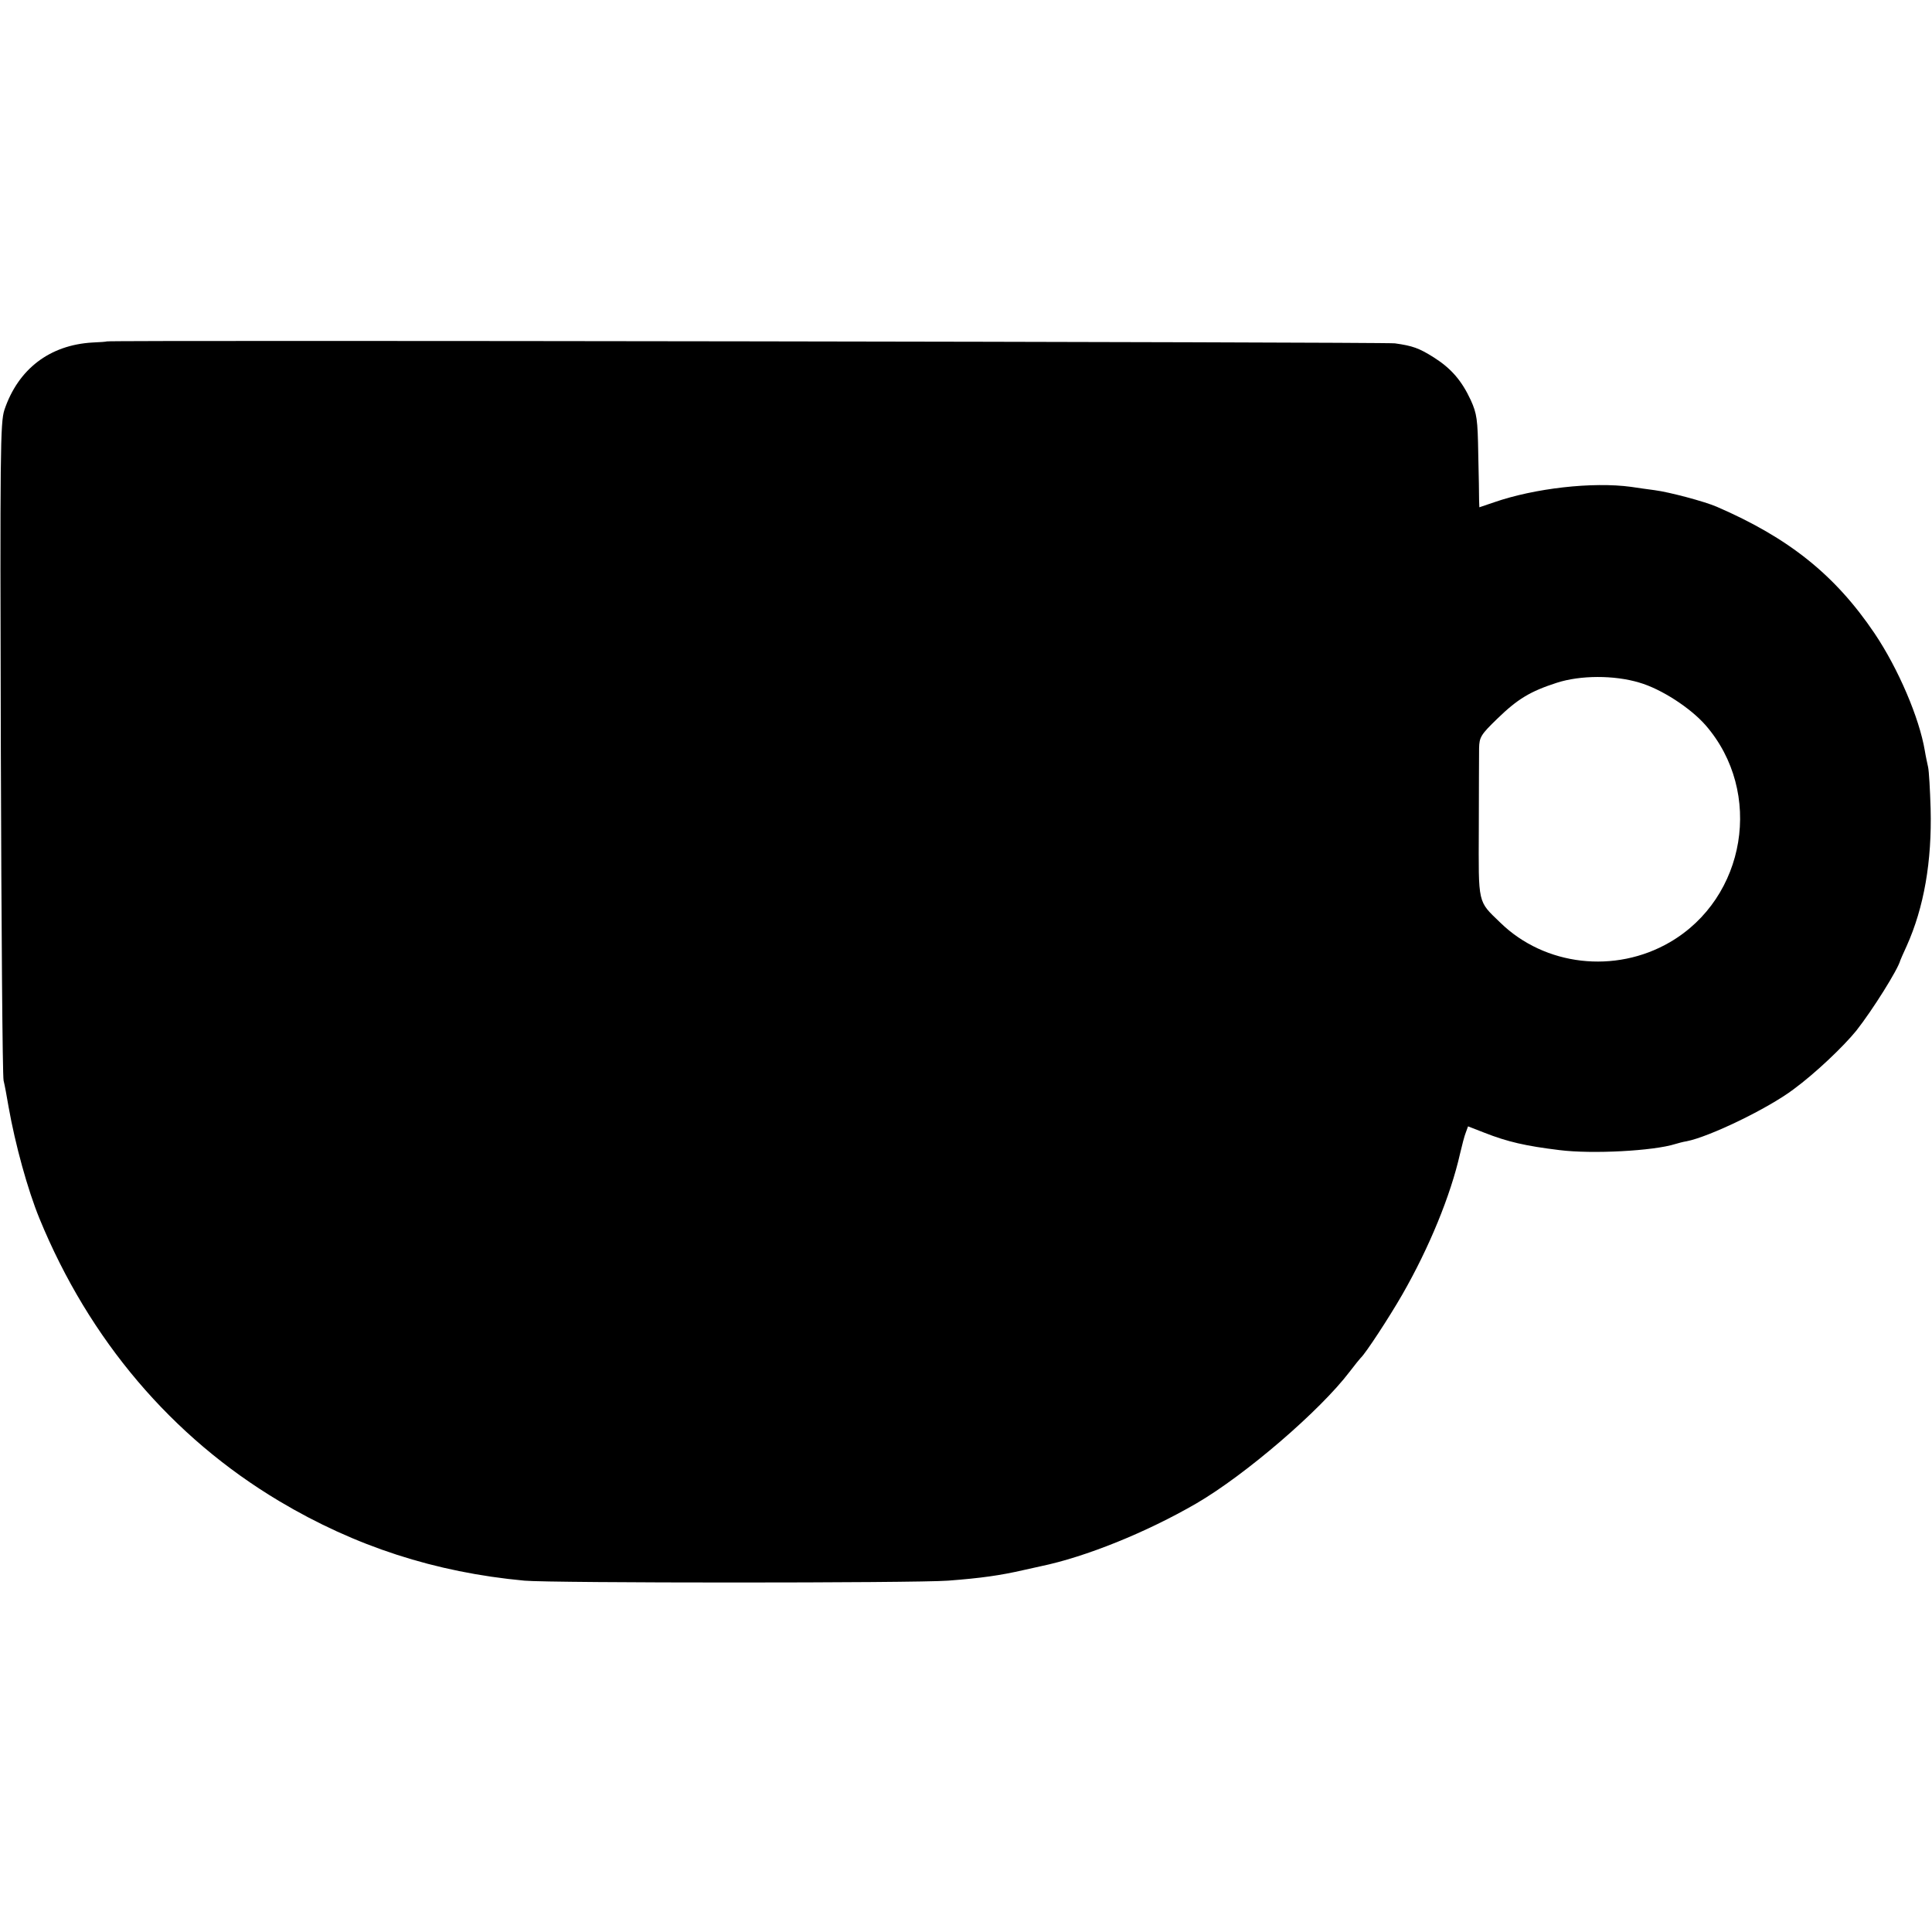
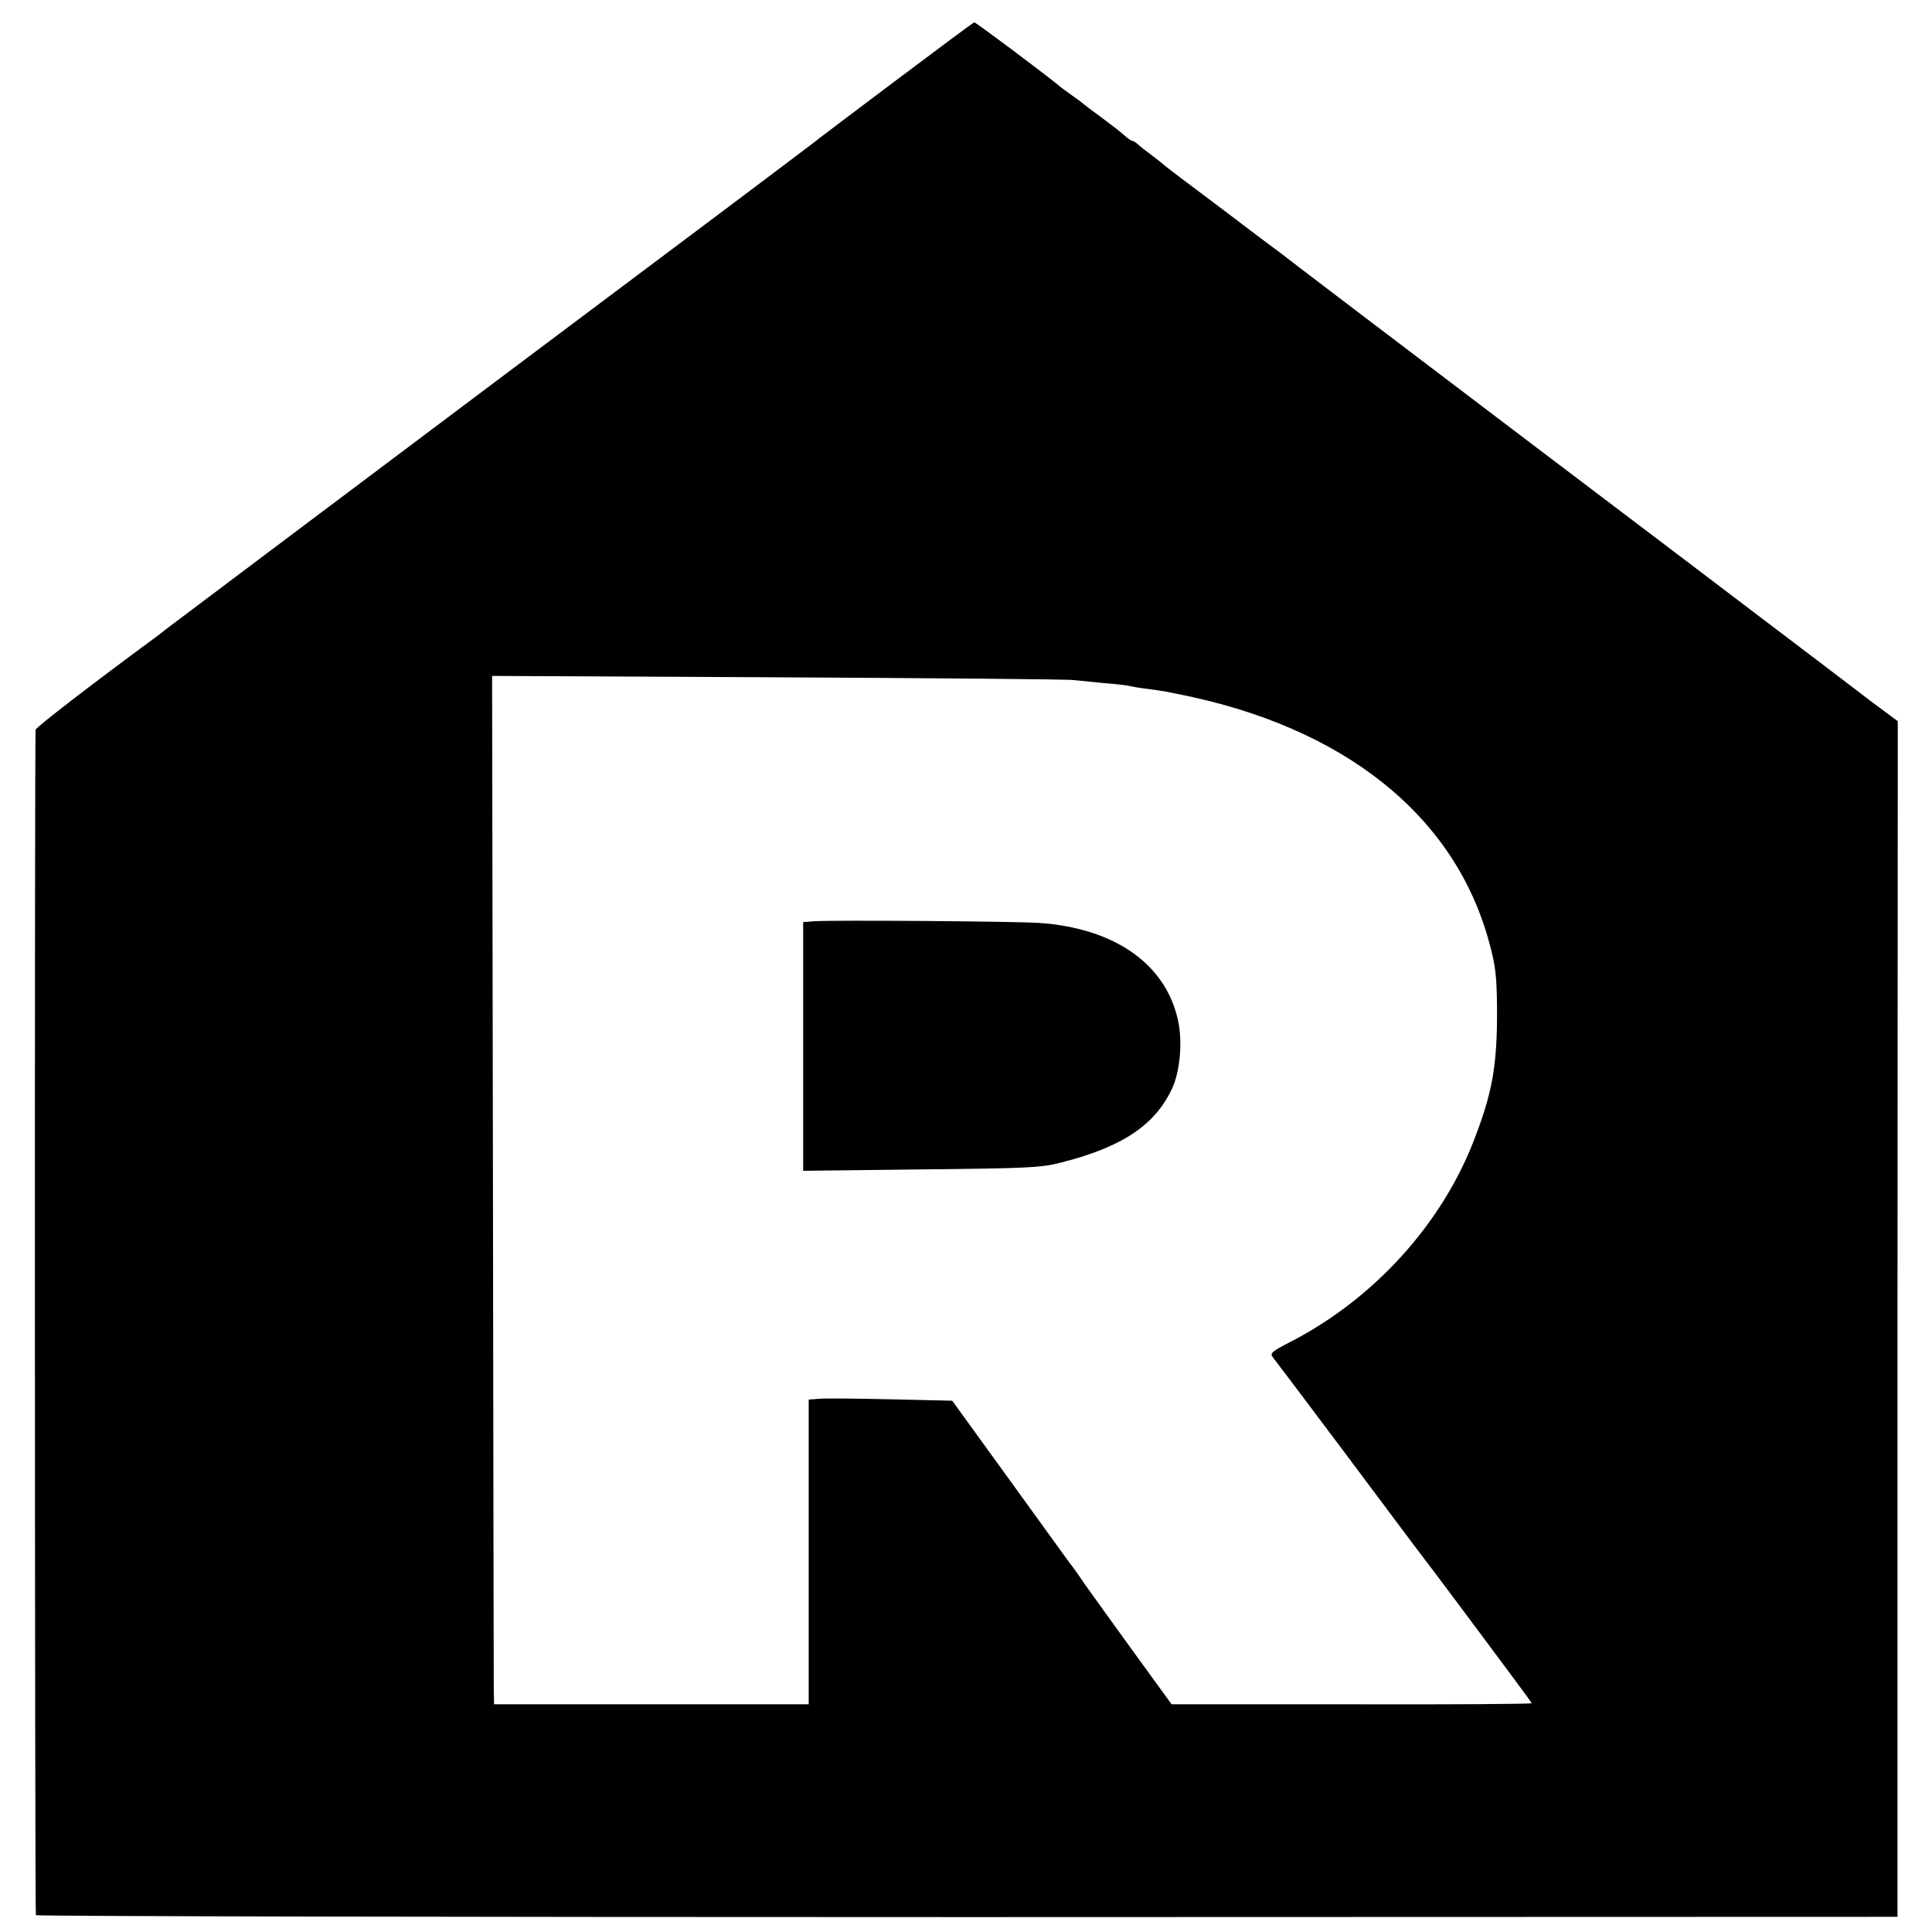
<svg xmlns="http://www.w3.org/2000/svg" version="1.0" width="700pt" height="700pt" viewBox="0 0 700 700" preserveAspectRatio="xMidYMid meet">
  <g transform="translate(0,700) scale(0.1,-0.1)" fill="#000000" stroke="none">
-     <path d="M387 5763 c-1 -1 -24 -3 -52 -4 -155 -9 -269 -96 -319 -244 -15 -46 -16 -145 -13 -1225 2 -646 6 -1188 10 -1205 4 -16 12 -59 18 -95 24 -136 69 -300 112 -405 180 -439 480 -792 869 -1024 275 -164 565 -258 888 -288 97 -9 1416 -9 1535 0 119 9 189 19 272 38 27 6 55 12 63 14 164 34 384 123 565 228 177 103 448 336 555 477 19 25 37 47 40 50 17 15 104 148 151 230 97 169 175 359 209 510 7 30 16 65 21 77 l8 22 59 -23 c84 -33 149 -48 272 -63 119 -15 341 -3 420 22 10 3 28 8 41 10 82 16 294 118 387 188 79 58 181 155 228 213 59 75 151 222 159 254 1 3 11 26 23 52 63 140 92 307 87 498 -2 69 -6 136 -9 150 -3 14 -9 41 -12 60 -20 119 -96 297 -182 425 -143 212 -311 346 -572 459 -44 19 -171 53 -225 60 -22 3 -60 8 -85 12 -140 19 -350 -5 -497 -56 l-53 -18 -1 26 c0 15 -1 90 -3 167 -2 126 -5 146 -27 195 -33 71 -71 115 -134 155 -54 34 -77 42 -141 51 -35 5 -4663 12 -4667 7z m5552 -1236 c80 -23 186 -92 241 -155 210 -242 147 -625 -130 -786 -198 -115 -453 -86 -614 71 -83 80 -79 64 -78 341 0 136 1 267 1 291 1 40 6 49 66 107 73 71 119 99 215 130 86 28 209 28 299 1z" />
+     <path d="M3240 6704 c-157 -118 -292 -220 -300 -227 -8 -7 -530 -399 -1160 -871 -630 -473 -1158 -870 -1175 -883 -16 -13 -34 -27 -40 -31 -227 -167 -435 -327 -436 -336 -4 -47 -3 -4290 1 -4295 3 -4 1521 -7 3375 -7 l3370 1 0 2166 1 2166 -101 75 c-55 42 -149 114 -210 160 -60 46 -279 211 -485 368 -206 156 -438 332 -515 390 -117 89 -335 254 -435 330 -110 83 -478 363 -490 373 -9 6 -106 79 -215 162 -110 82 -202 152 -205 155 -3 4 -23 19 -45 36 -22 16 -46 35 -53 42 -7 6 -17 12 -20 12 -4 0 -18 10 -32 23 -14 12 -50 40 -80 62 -30 22 -57 42 -60 45 -3 3 -21 17 -40 30 -19 14 -42 30 -50 37 -45 38 -305 233 -310 232 -3 0 -133 -97 -290 -215z m650 -2168 c19 -2 69 -7 110 -11 41 -3 82 -8 90 -10 8 -2 35 -7 60 -10 25 -3 56 -8 70 -10 14 -3 34 -7 45 -9 603 -118 1007 -440 1131 -902 23 -84 27 -121 28 -239 1 -208 -17 -308 -89 -490 -119 -298 -360 -561 -654 -714 -74 -38 -81 -44 -69 -59 8 -10 129 -170 269 -357 140 -187 259 -347 266 -355 48 -62 403 -538 403 -541 0 -3 -294 -5 -652 -4 l-653 0 -138 190 c-76 105 -157 217 -180 250 -22 33 -45 65 -50 70 -4 6 -102 141 -217 300 l-210 290 -222 5 c-123 3 -240 4 -260 2 l-38 -3 0 -457 c0 -251 0 -500 0 -552 l0 -95 -570 0 -570 0 -1 55 c0 30 -2 869 -3 1863 l-3 1808 1036 -5 c570 -3 1052 -7 1071 -10z" />
+     <path d="M2948 3662 l-38 -3 0 -450 0 -451 428 5 c387 4 435 6 507 25 221 56 341 136 402 269 29 62 38 171 21 247 -45 204 -230 333 -502 352 -88 6 -757 11 -818 6z" />
  </g>
</svg>
